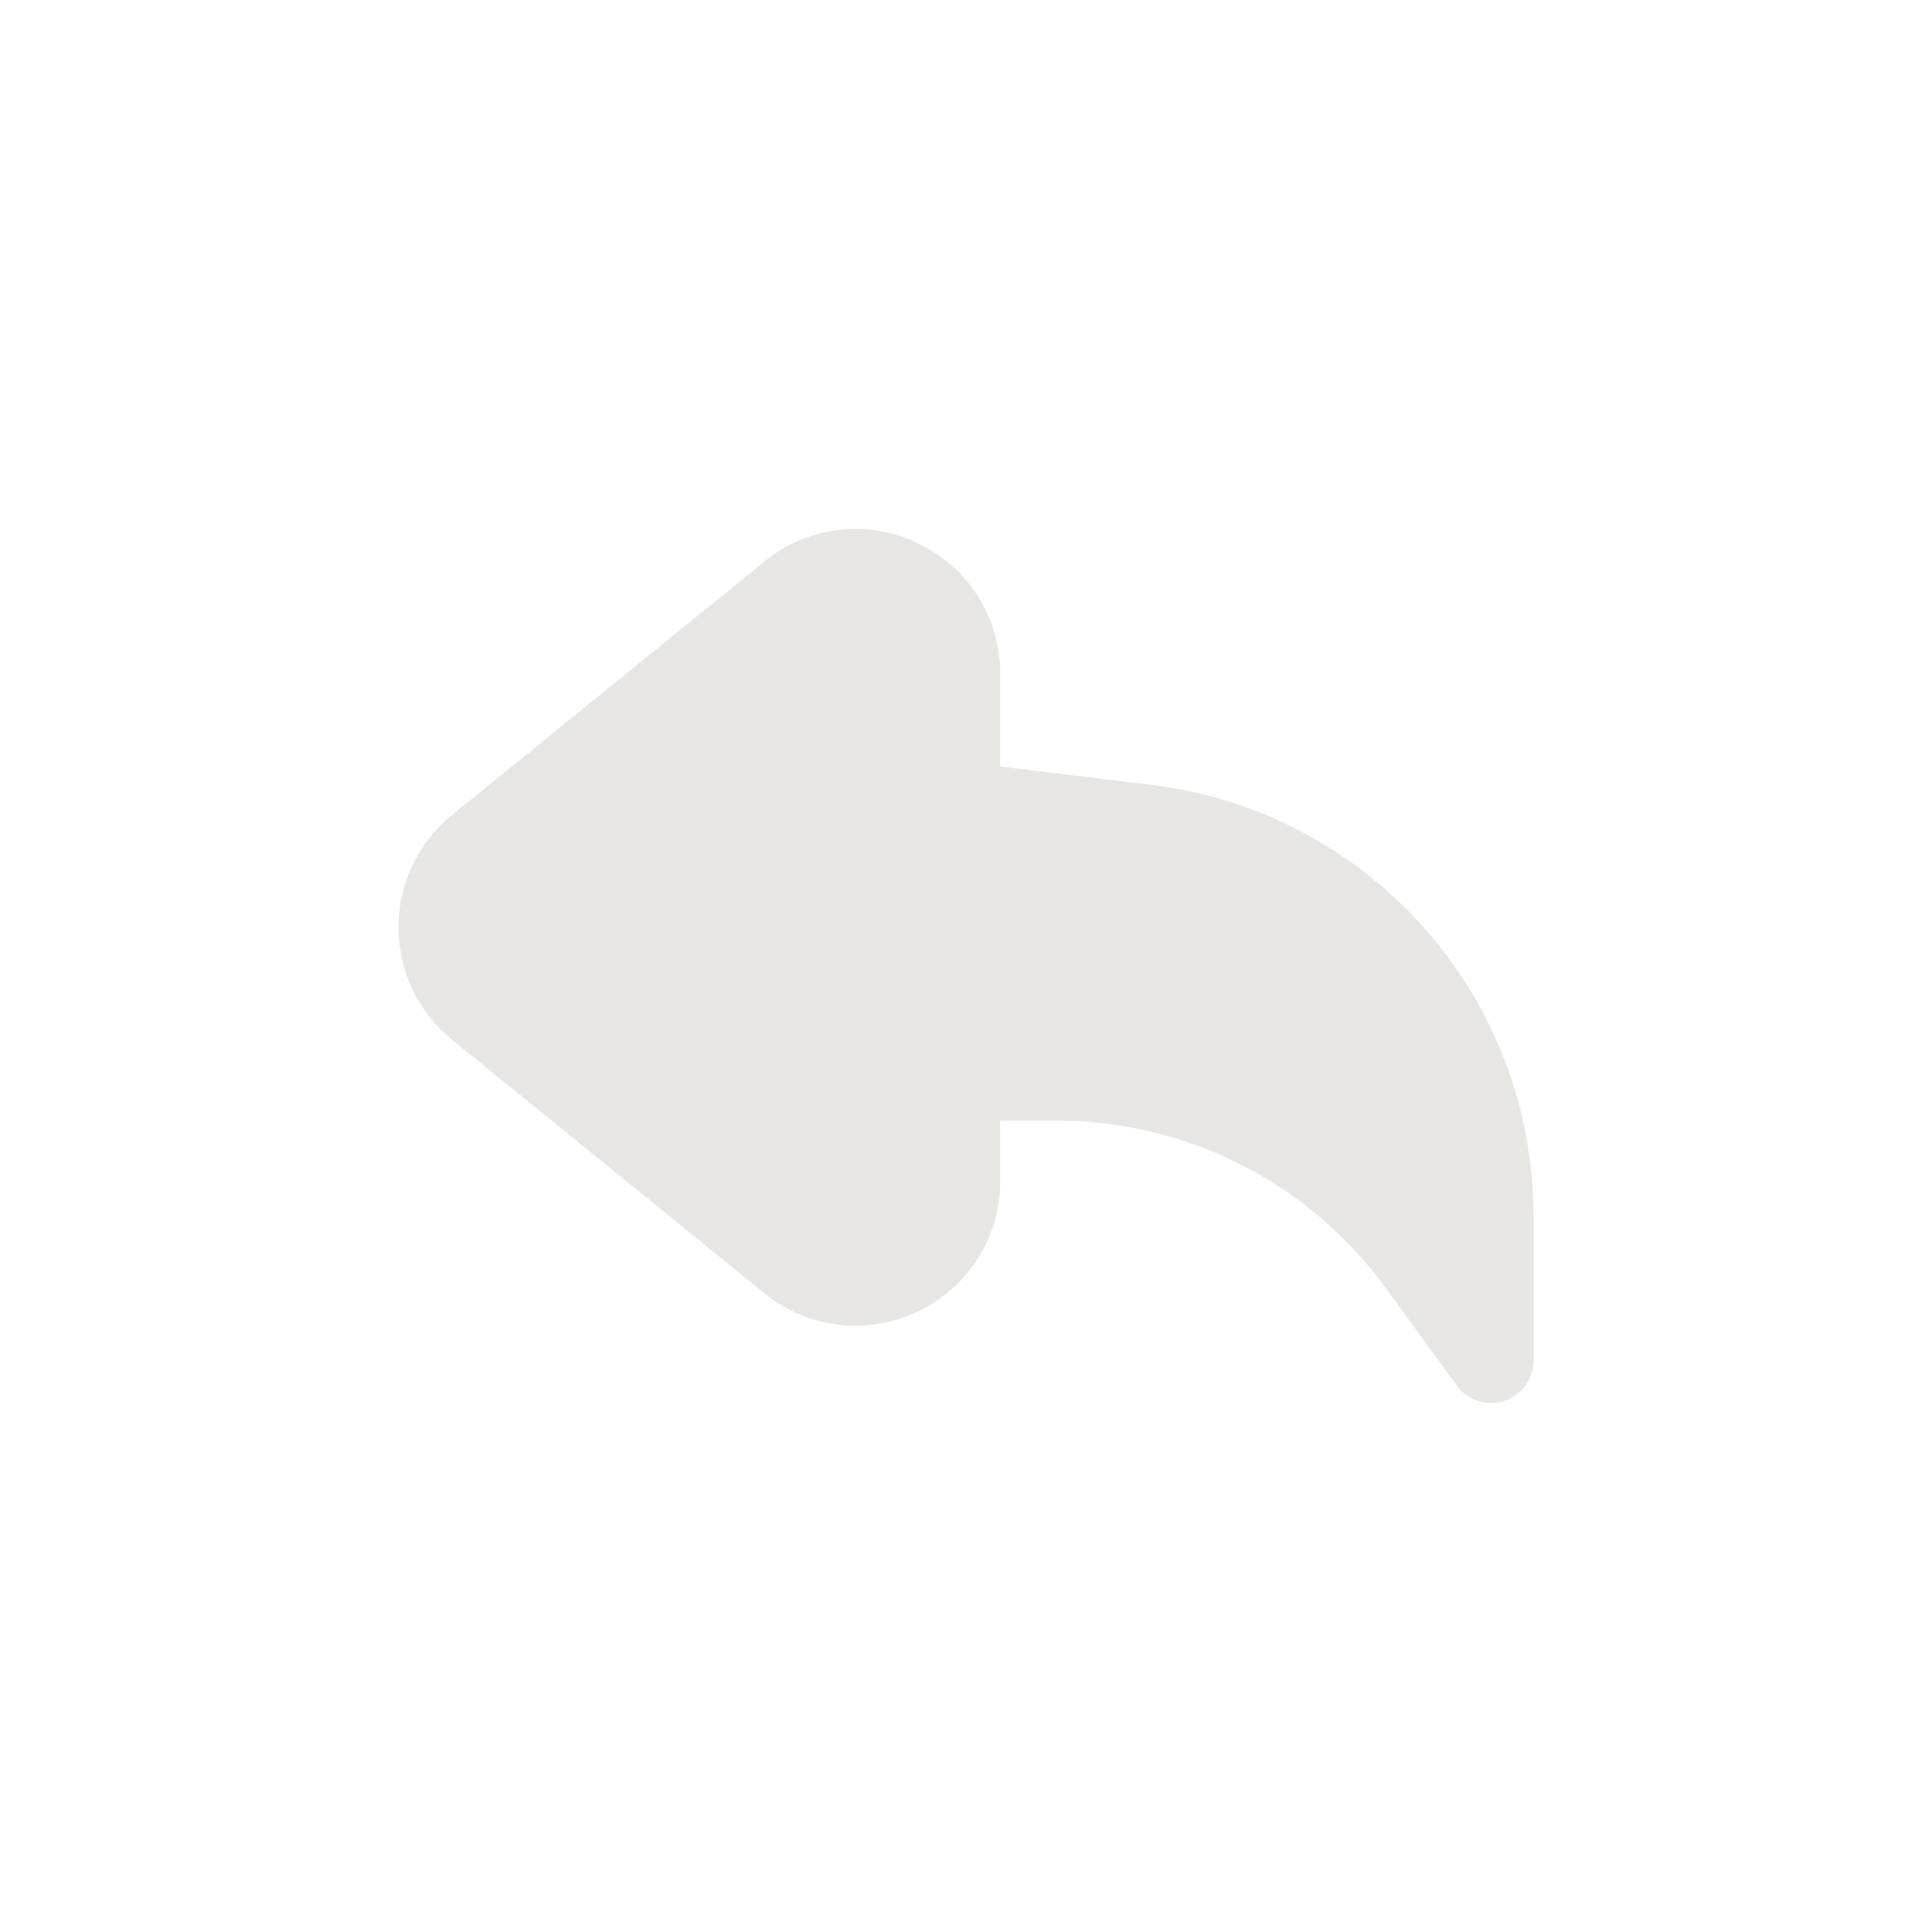
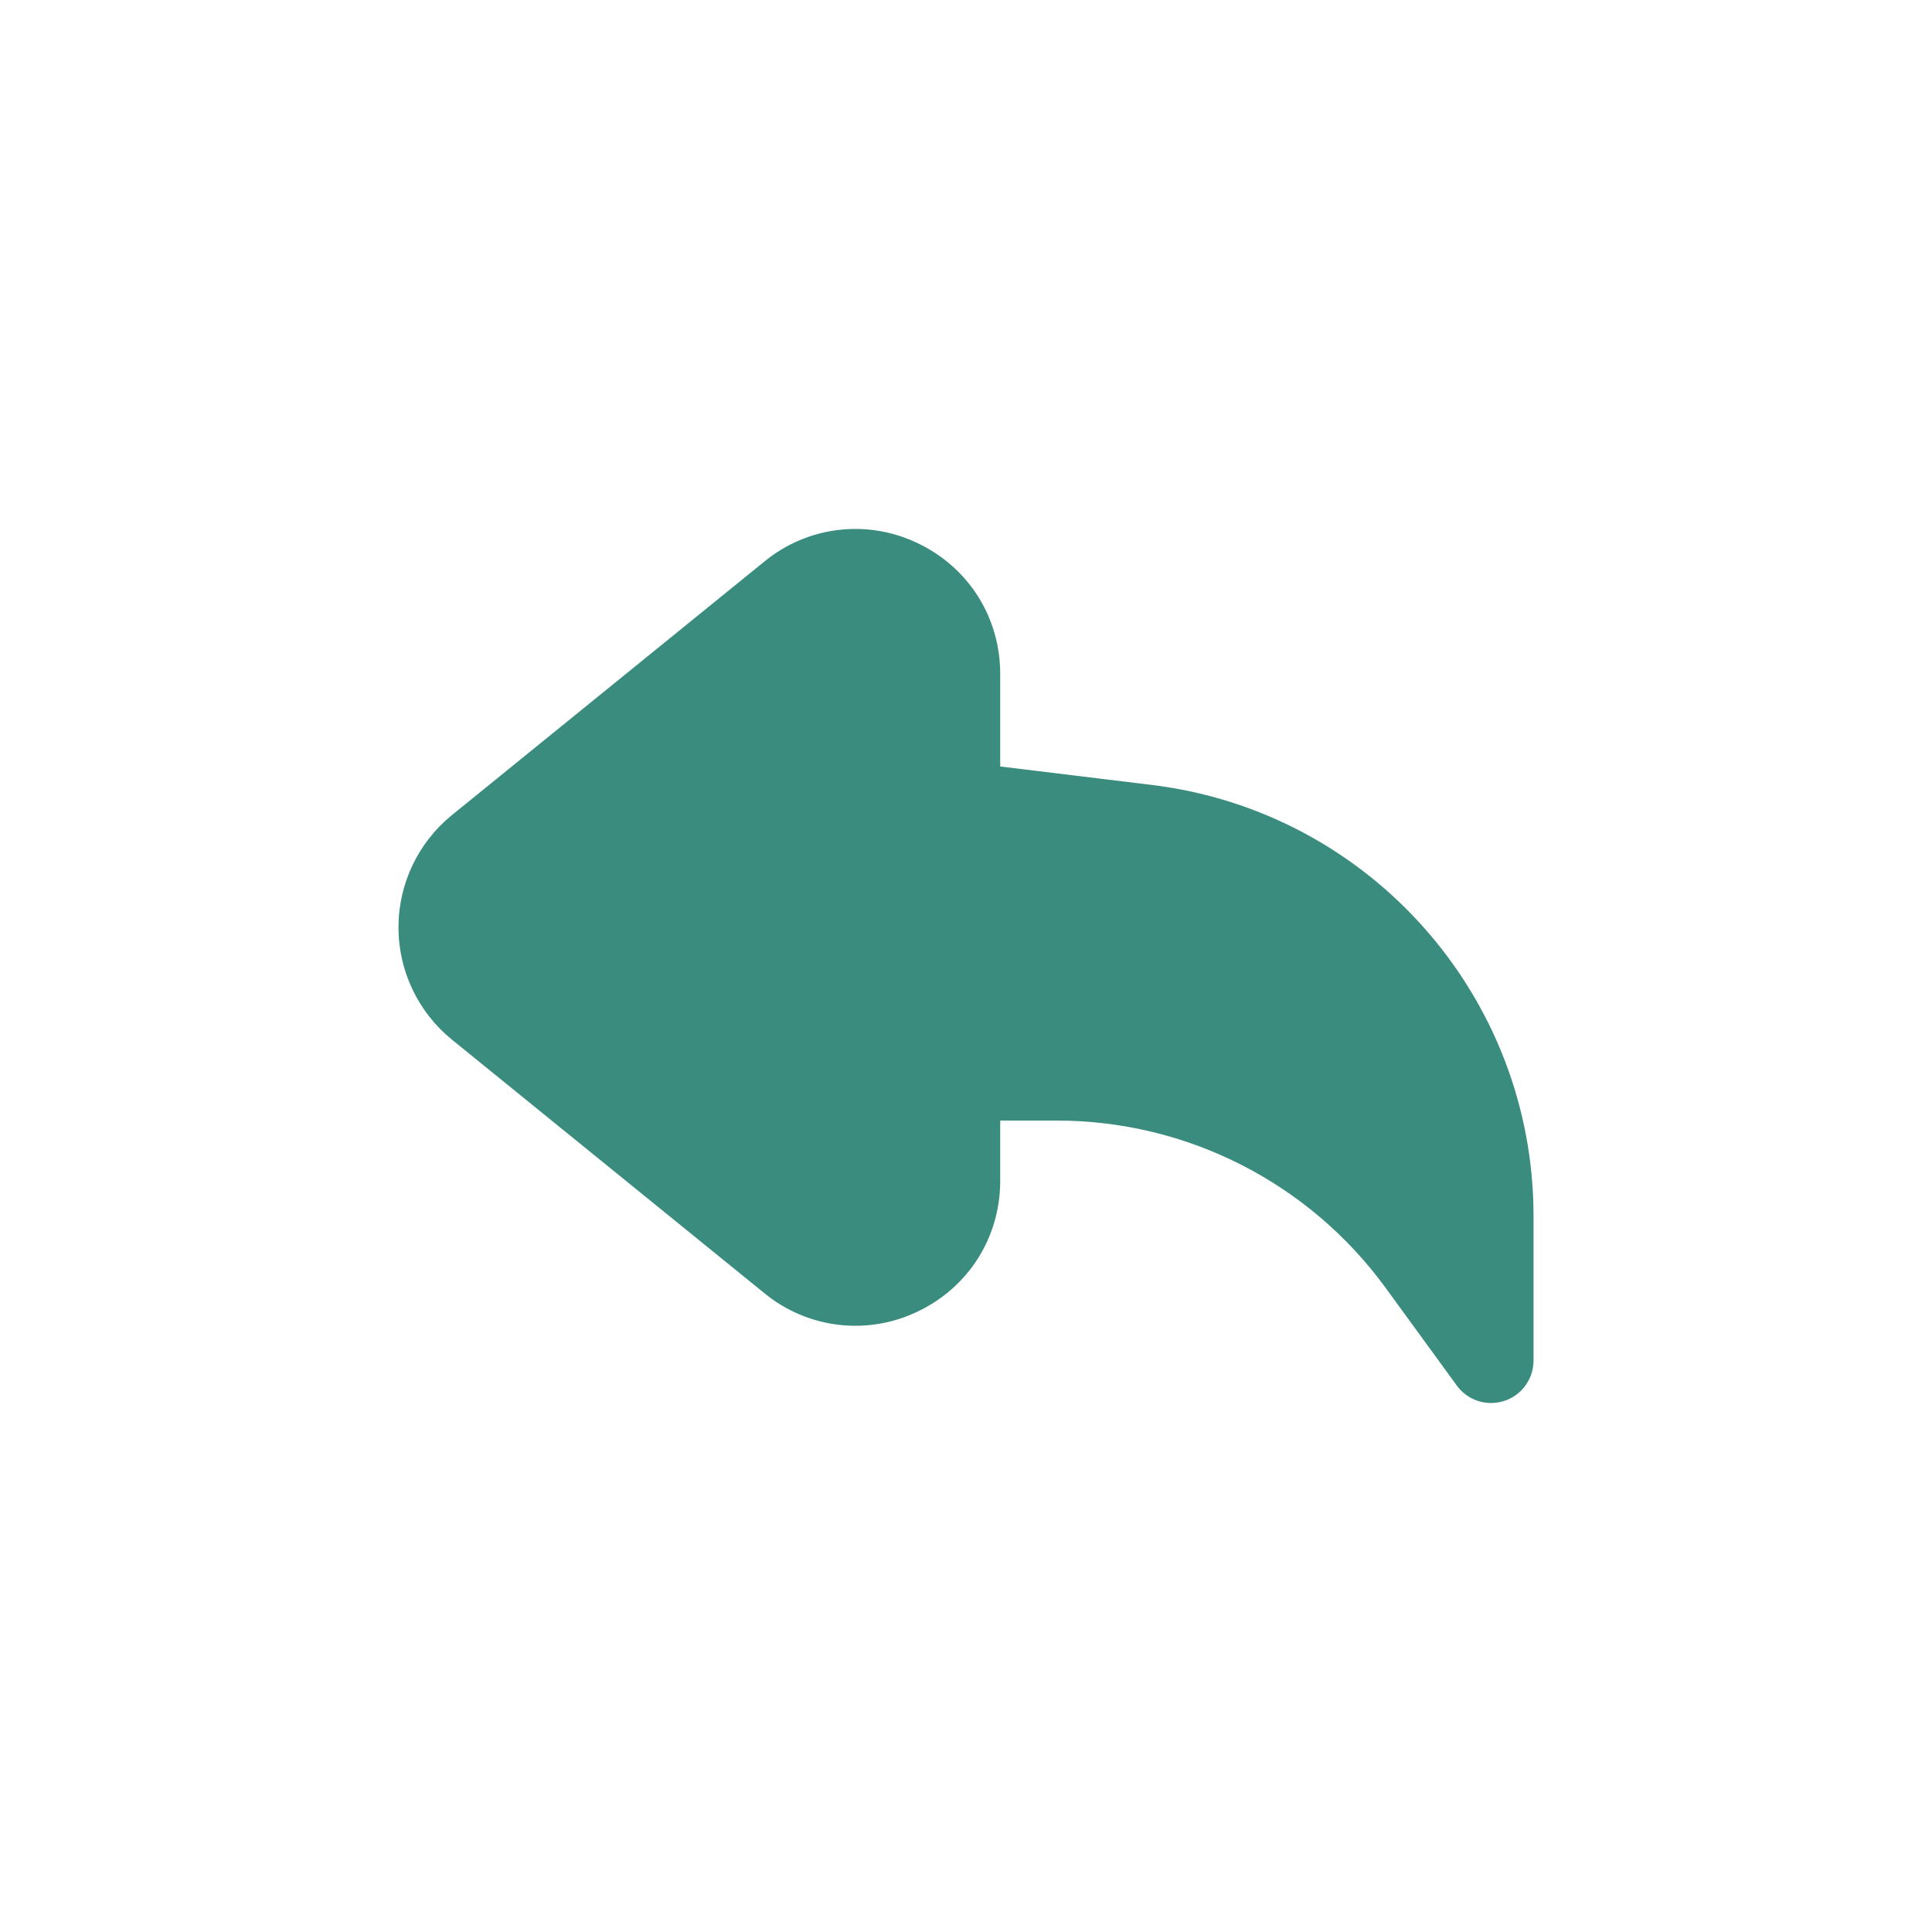
<svg xmlns="http://www.w3.org/2000/svg" width="32px" height="32px" viewBox="0 0 2050 2050" data-name="Layer 3" id="Layer_3">
  <defs>
-     <style>.cls-1{fill:#e8e6e3;}</style>
+     <style>.cls-1{fill:#3a8d7e;}</style>
  </defs>
  <path class="cls-1" d="M1582.2,1488.7a44.9,44.9,0,0,1-36.4-18.5l-75.7-103.9A431.7,431.7,0,0,0,1121.4,1189h-60.1v64c0,59.8-33.5,112.9-87.5,138.6a152.1,152.1,0,0,1-162.7-19.4l-331.5-269a153.5,153.5,0,0,1,0-238.4l331.5-269a152.1,152.1,0,0,1,162.7-19.4c54,25.7,87.5,78.8,87.5,138.6v98.3l161,19.6a460.9,460.9,0,0,1,404.9,457.4v153.4a45,45,0,0,1-45,45Z" />
</svg>
